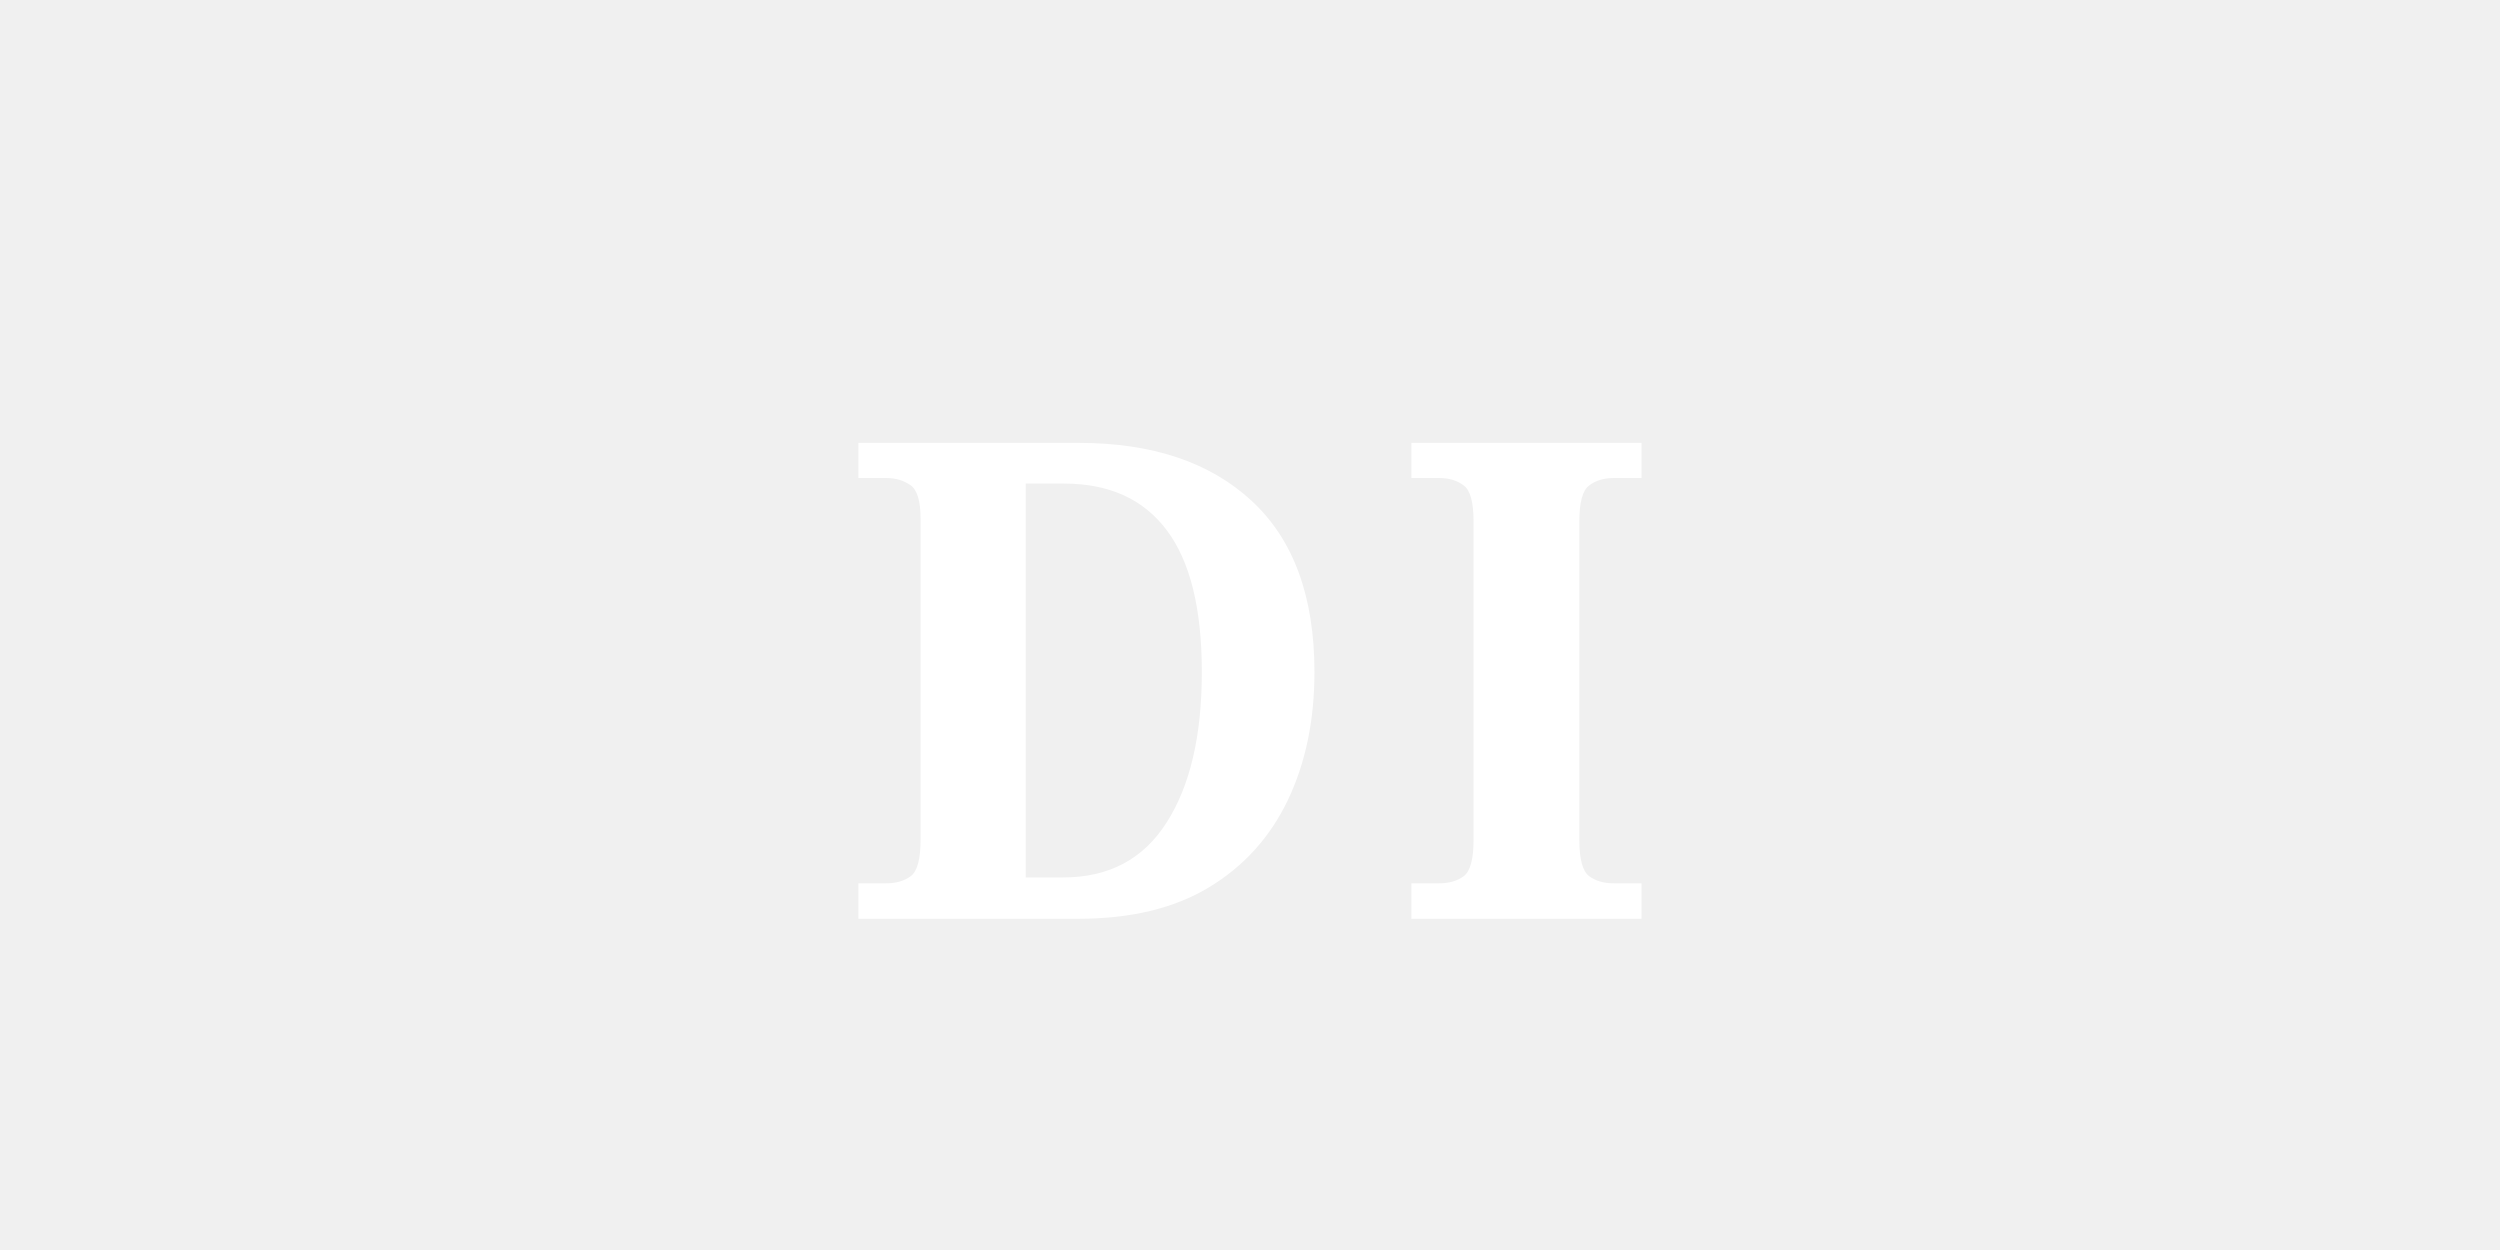
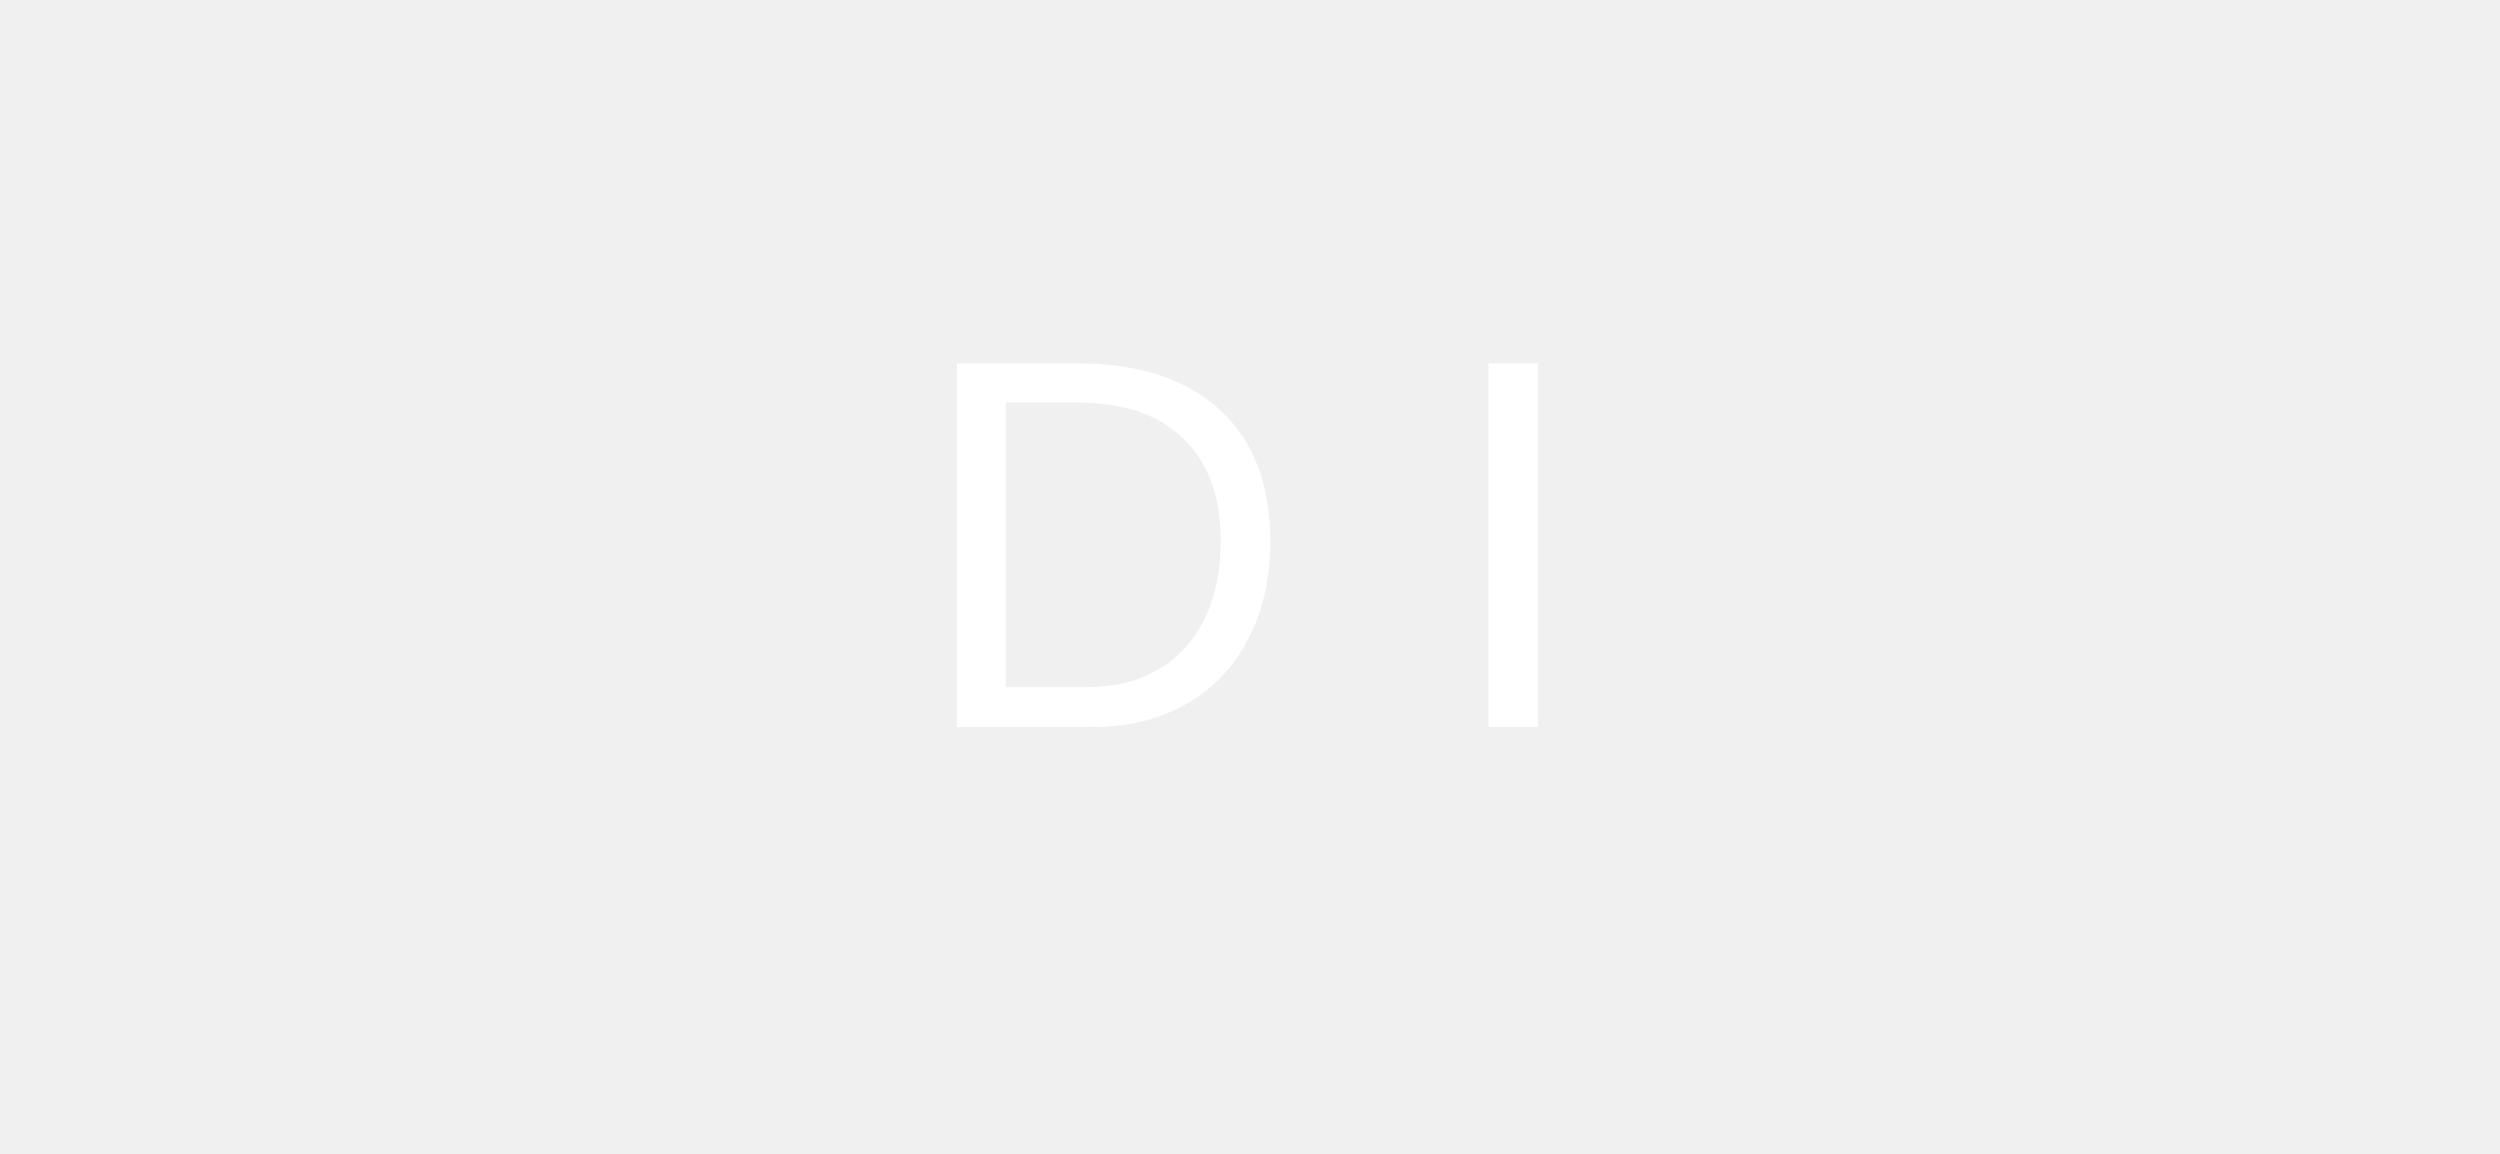
- <svg xmlns="http://www.w3.org/2000/svg" viewBox="0 0 120 60" fill="white">
-   <text x="50%" y="55%" dominant-baseline="middle" text-anchor="middle" font-family="serif" font-size="32" font-weight="700" letter-spacing="2">DI</text>
+ <svg xmlns="http://www.w3.org/2000/svg" viewBox="0 0 52 24">
+   <text x="50%" y="50%" dominant-baseline="middle" text-anchor="middle" fill="white" font-family="system-ui,-apple-system,'Helvetica Neue',Arial,sans-serif" font-size="11" font-weight="300" letter-spacing="3">DI</text>
</svg>
